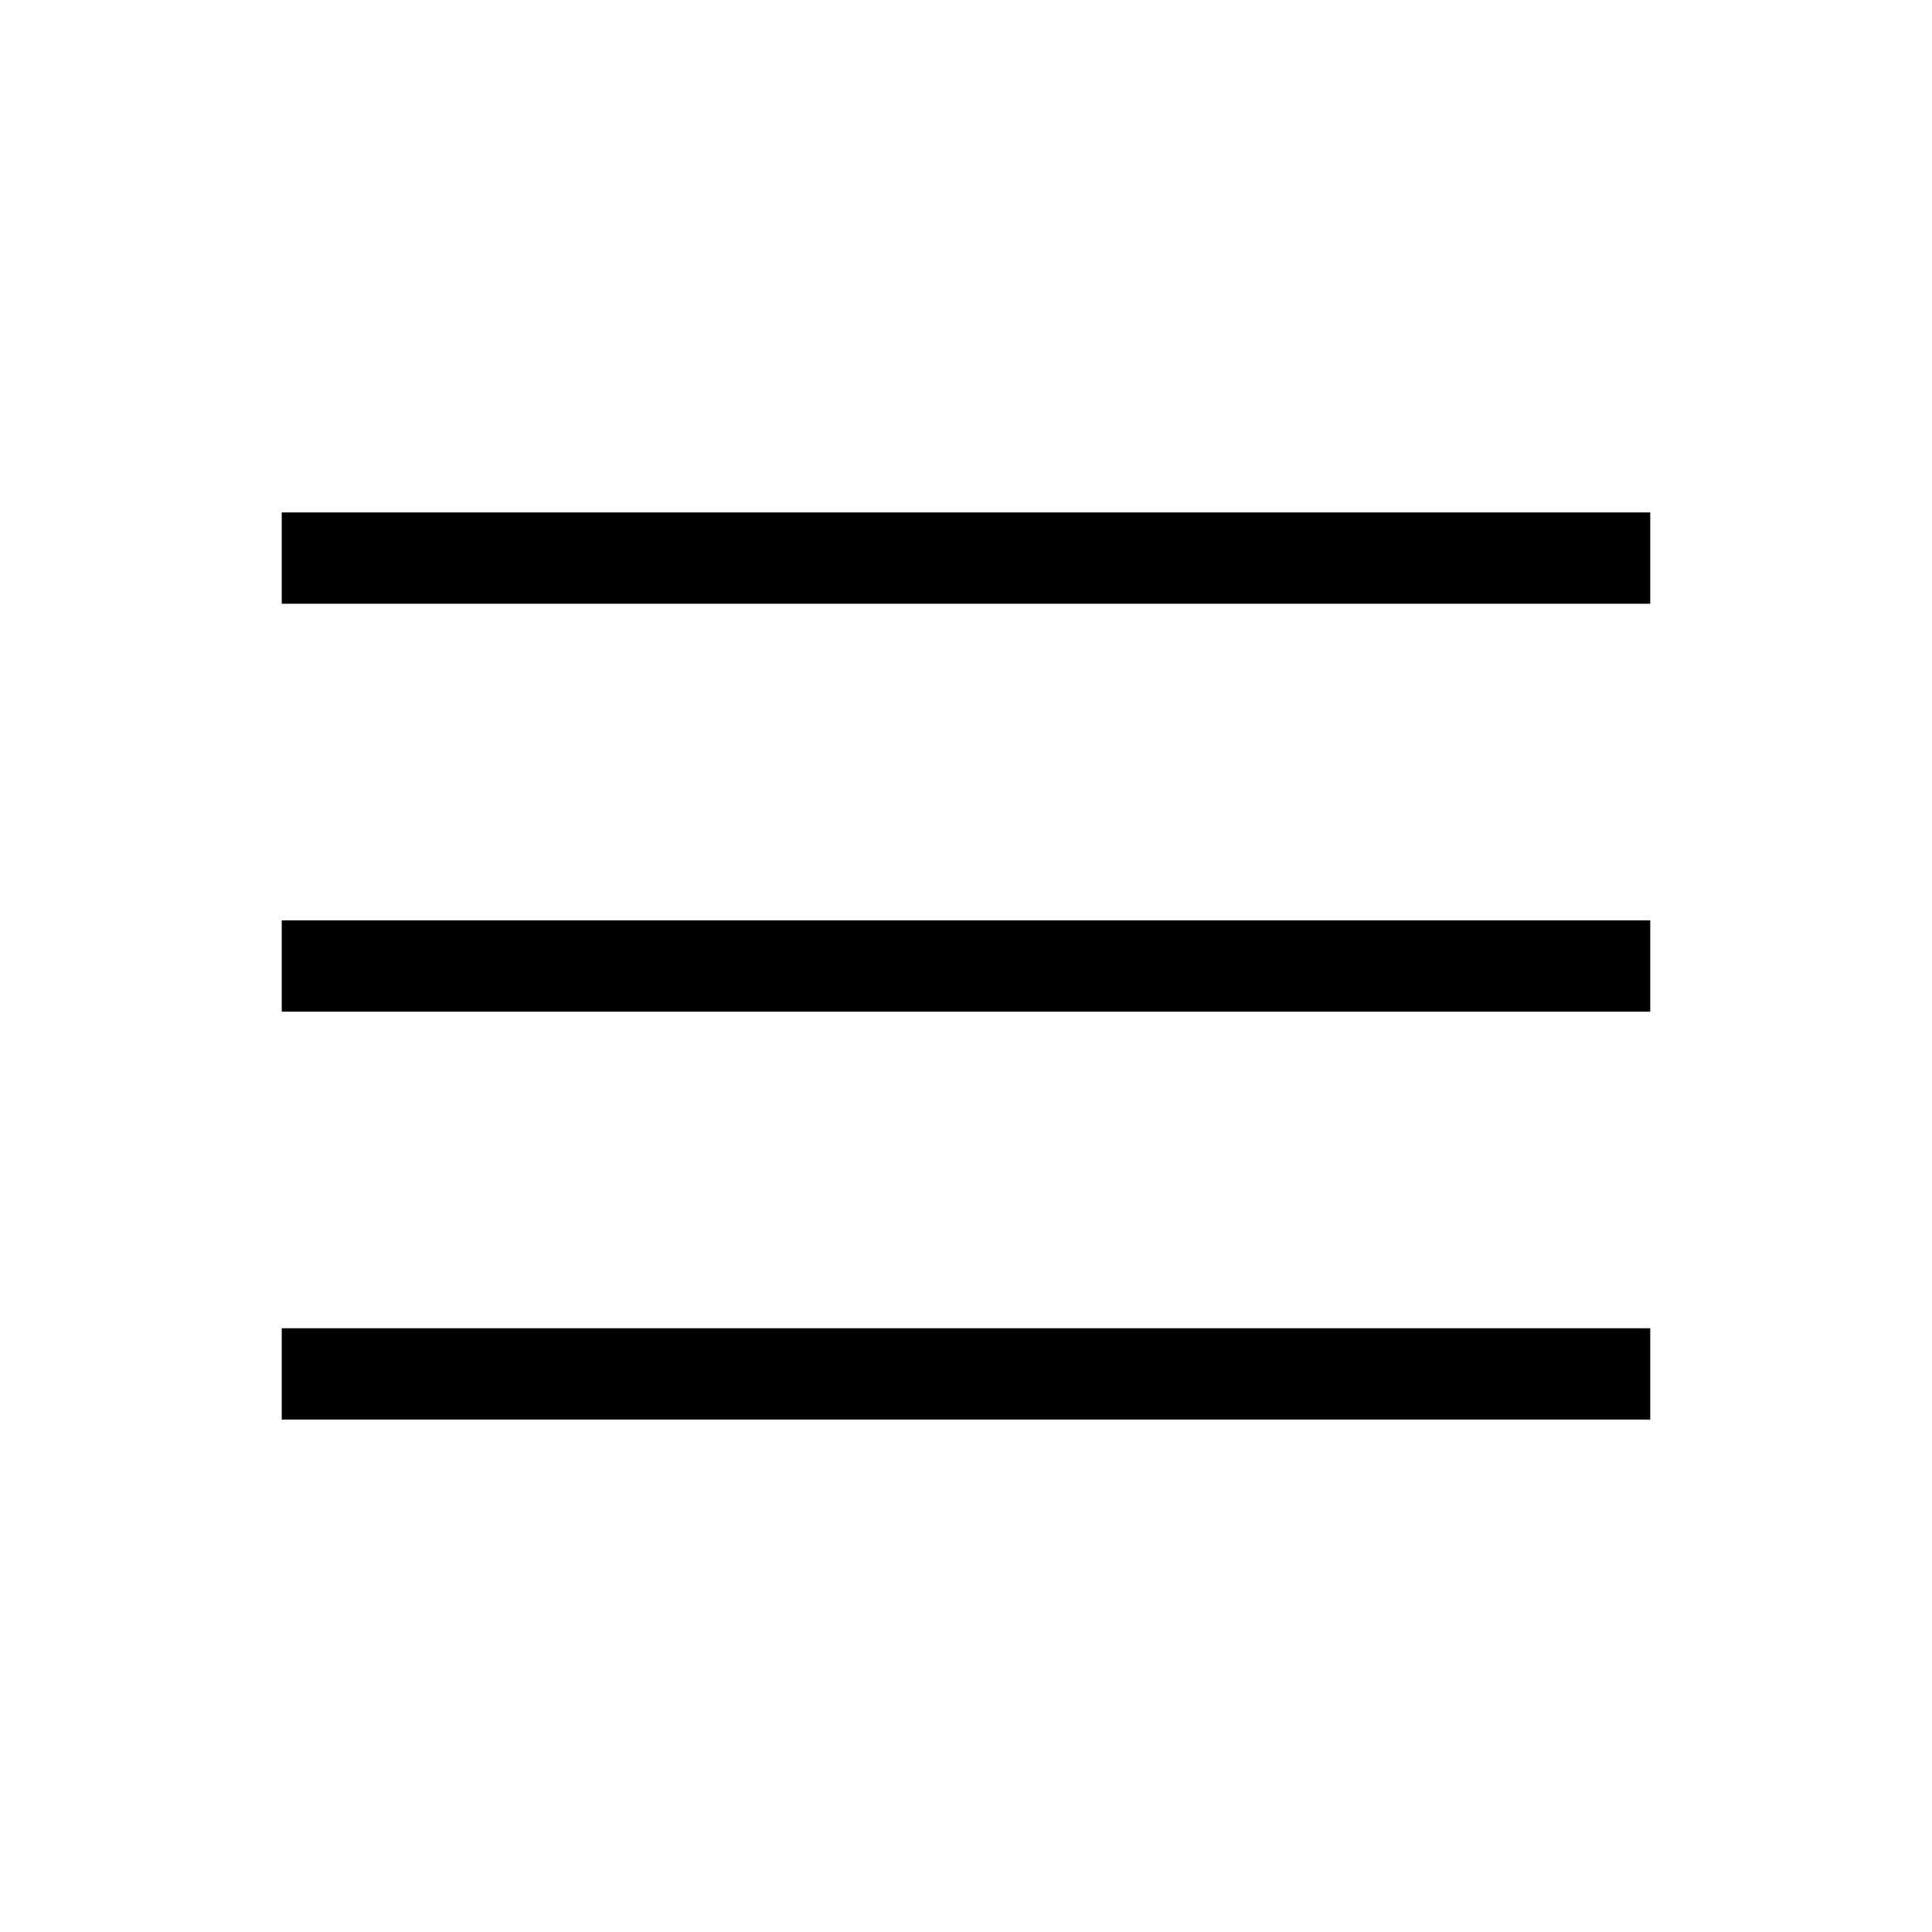
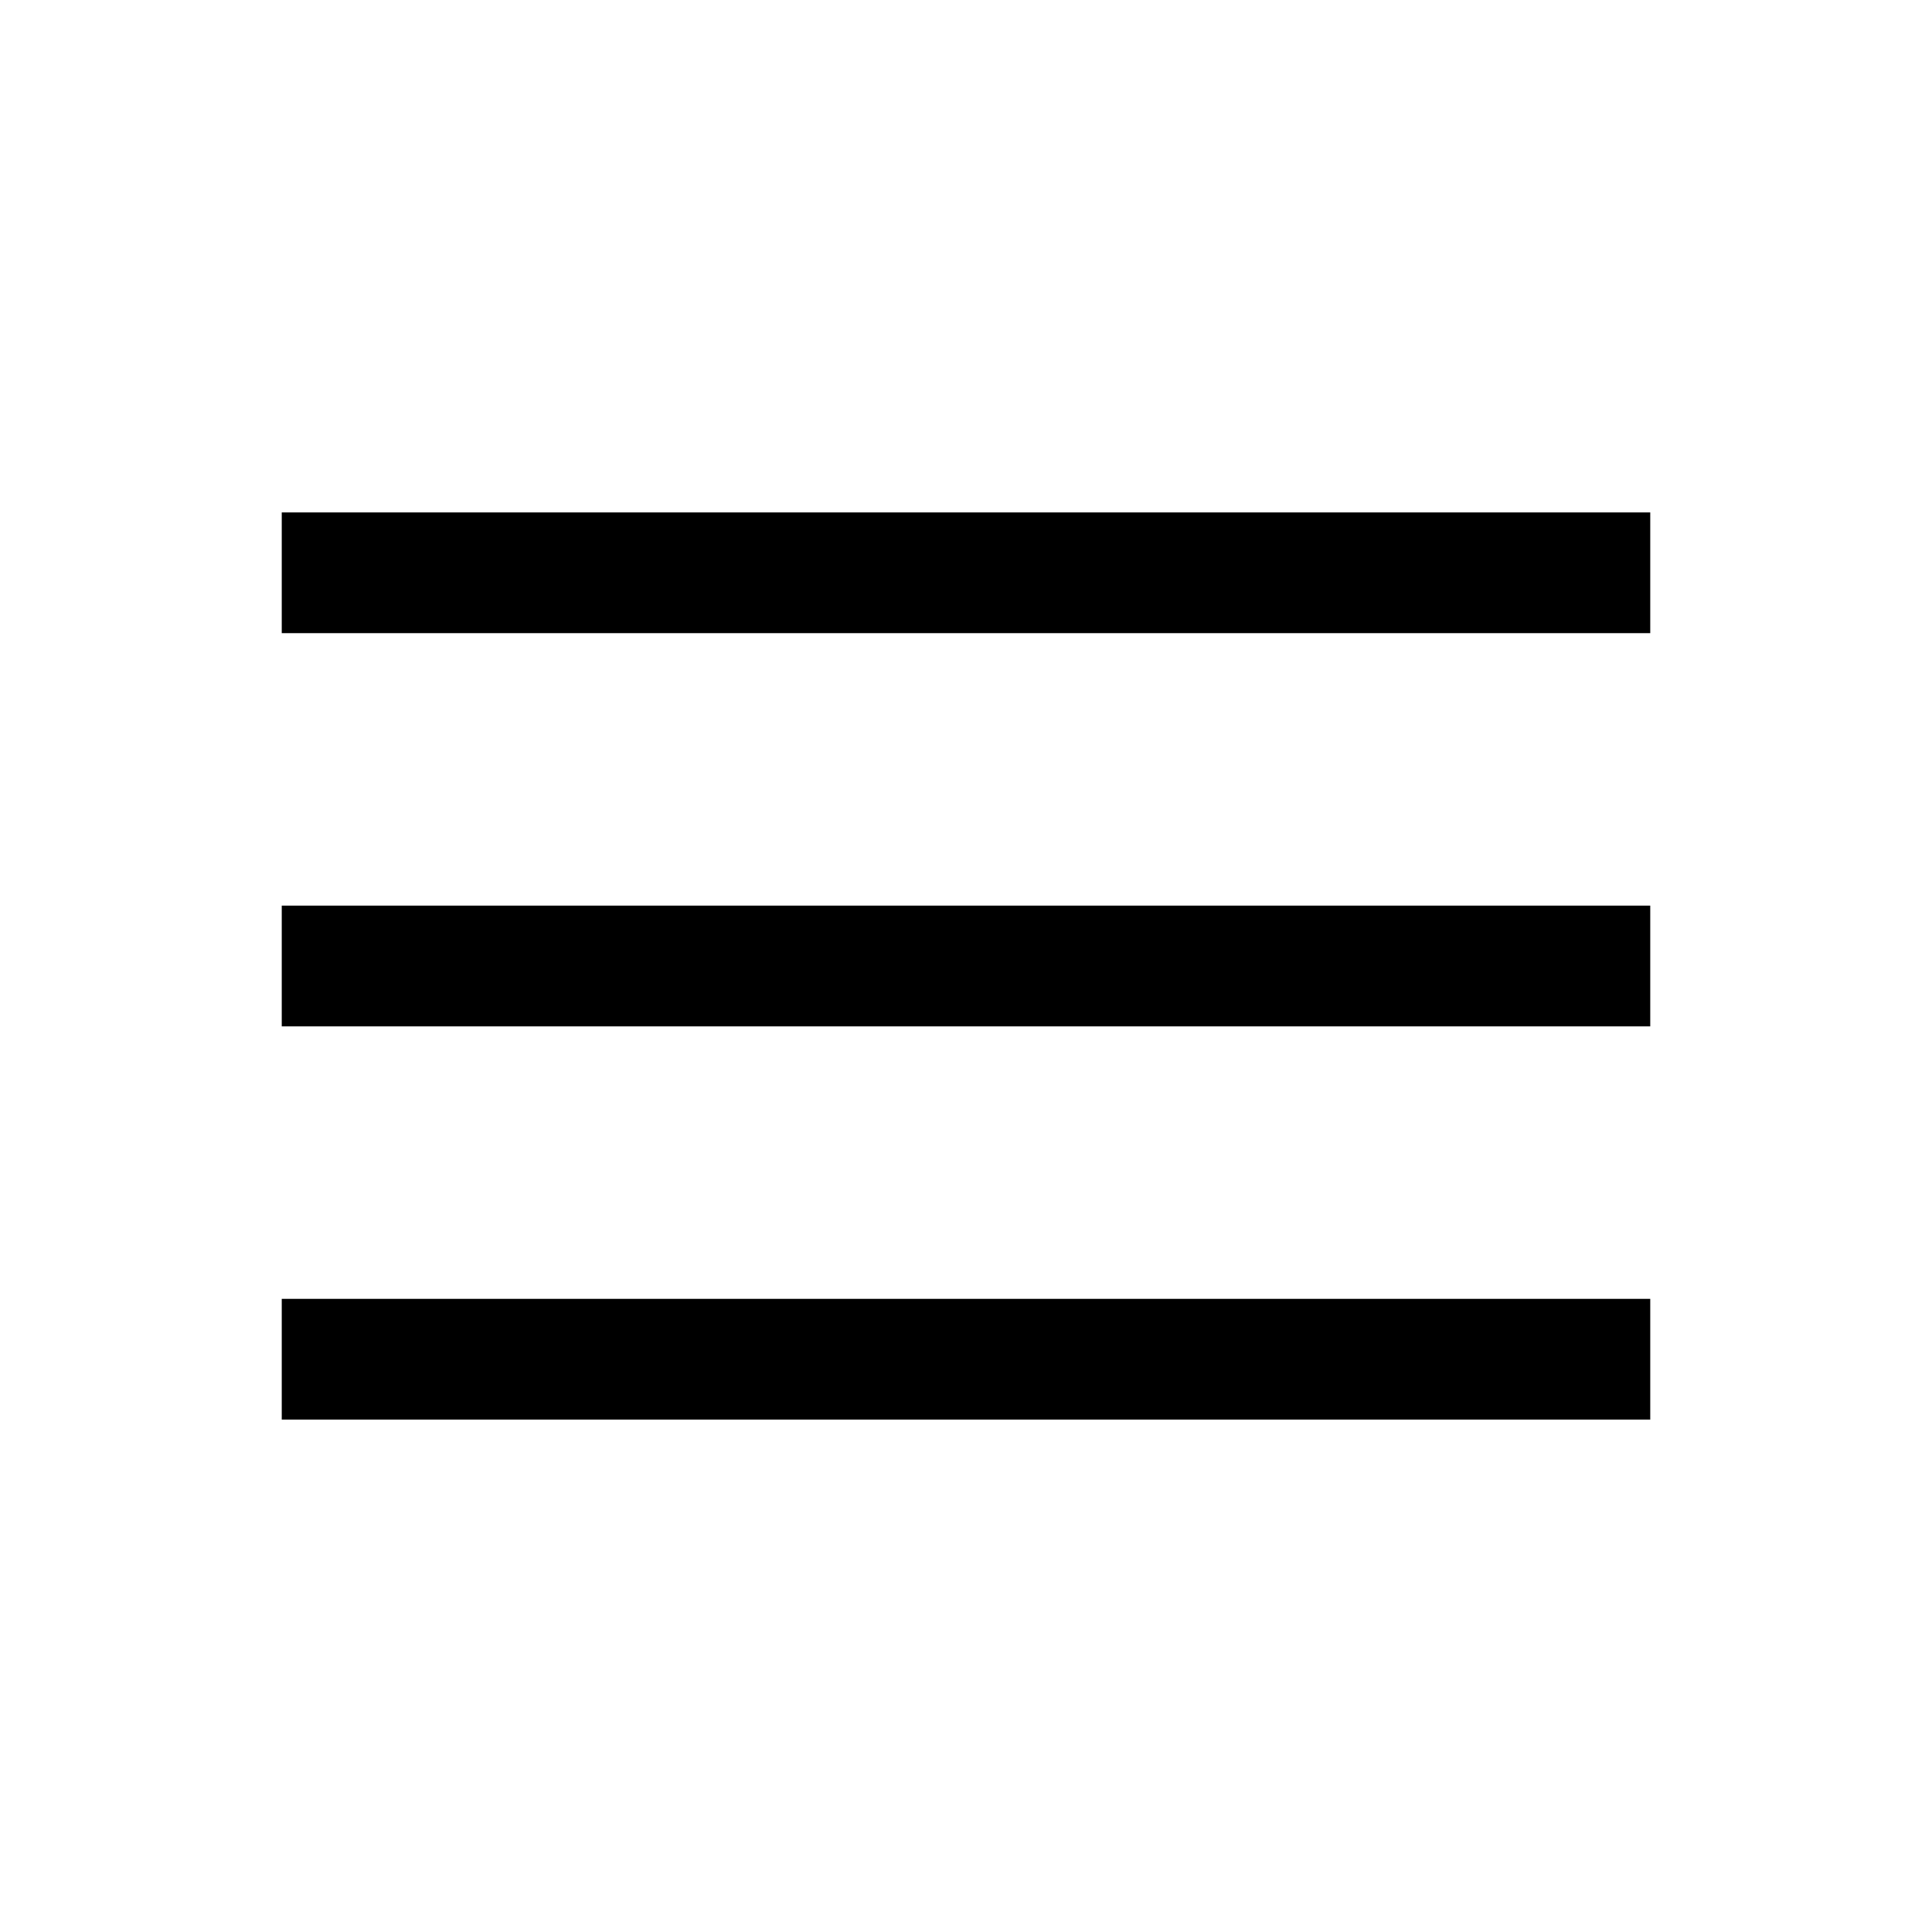
- <svg xmlns="http://www.w3.org/2000/svg" width="48" height="48" viewBox="0 -960 960 960">
-   <path d="M140-254.62V-300h680v45.38H140Zm0-202.69v-45.38h680v45.38H140ZM140-660v-45.38h680V-660H140Z" />
+ <svg xmlns="http://www.w3.org/2000/svg" height="24" viewBox="0 -960 960 960" width="24">
+   <path d="M140-254.62v-59.99h680v59.99H140ZM140-450v-60h680v60H140Zm0-195.39v-59.99h680v59.99H140Z" />
</svg>
